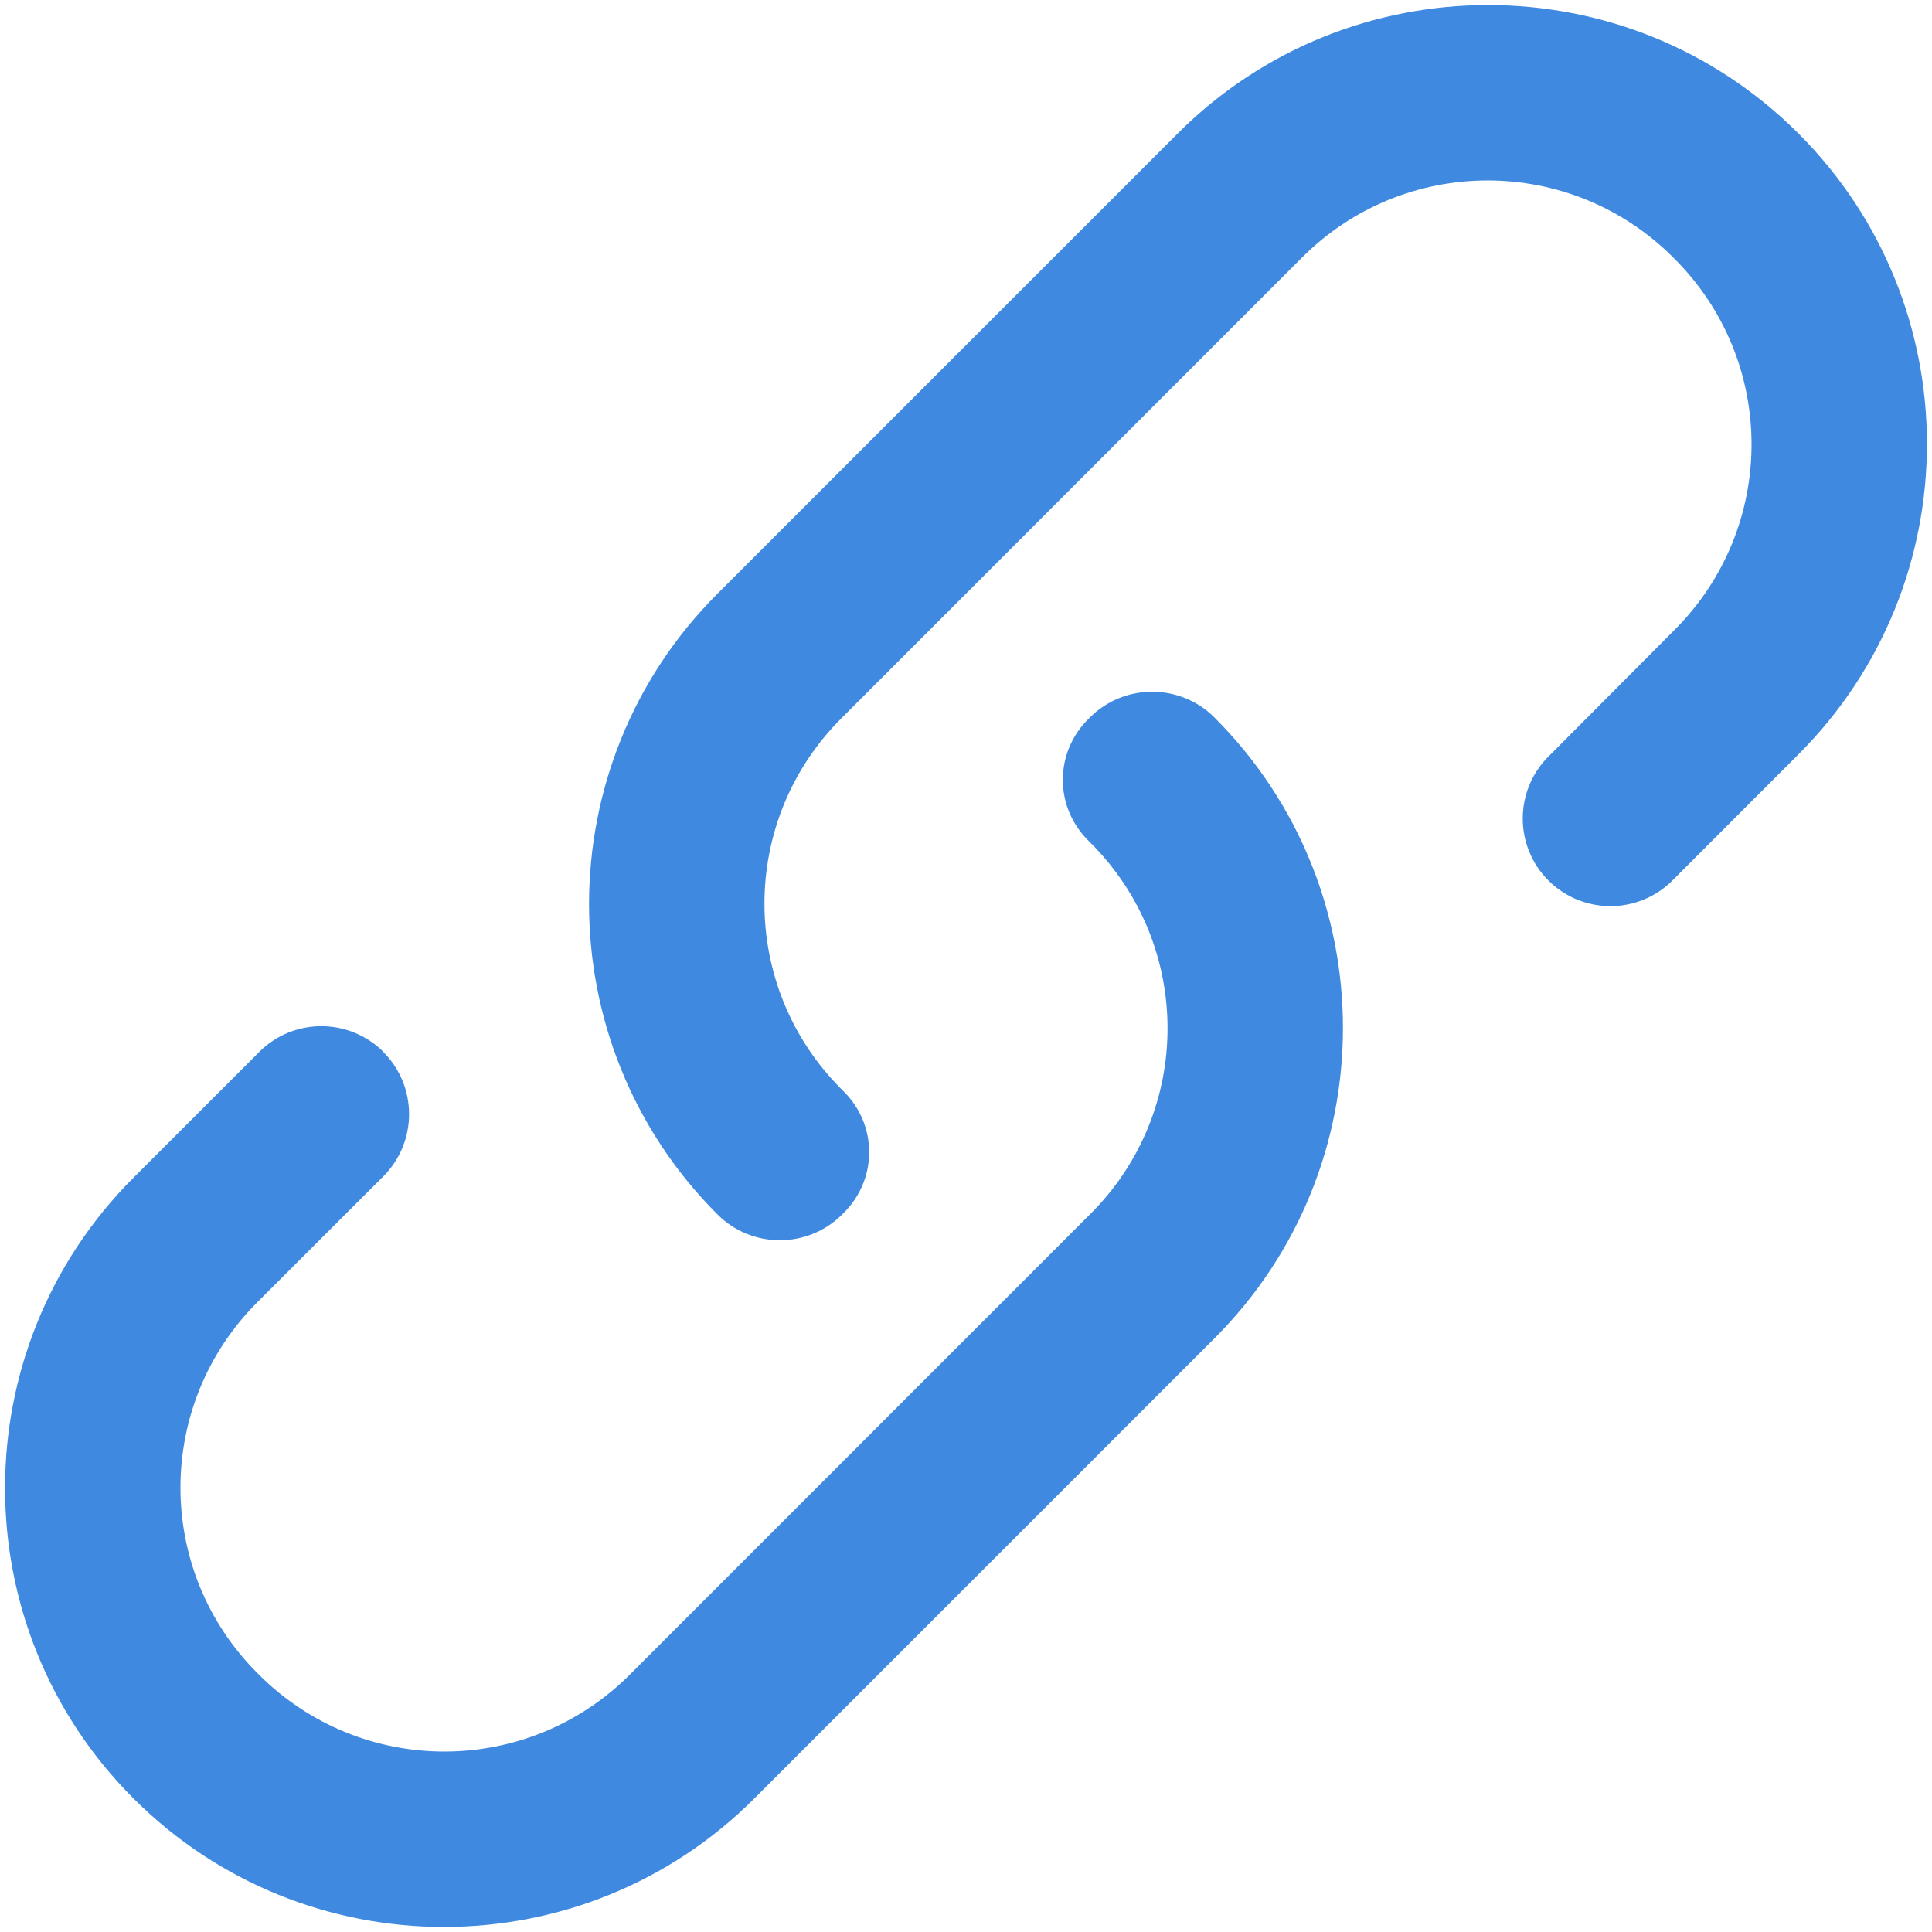
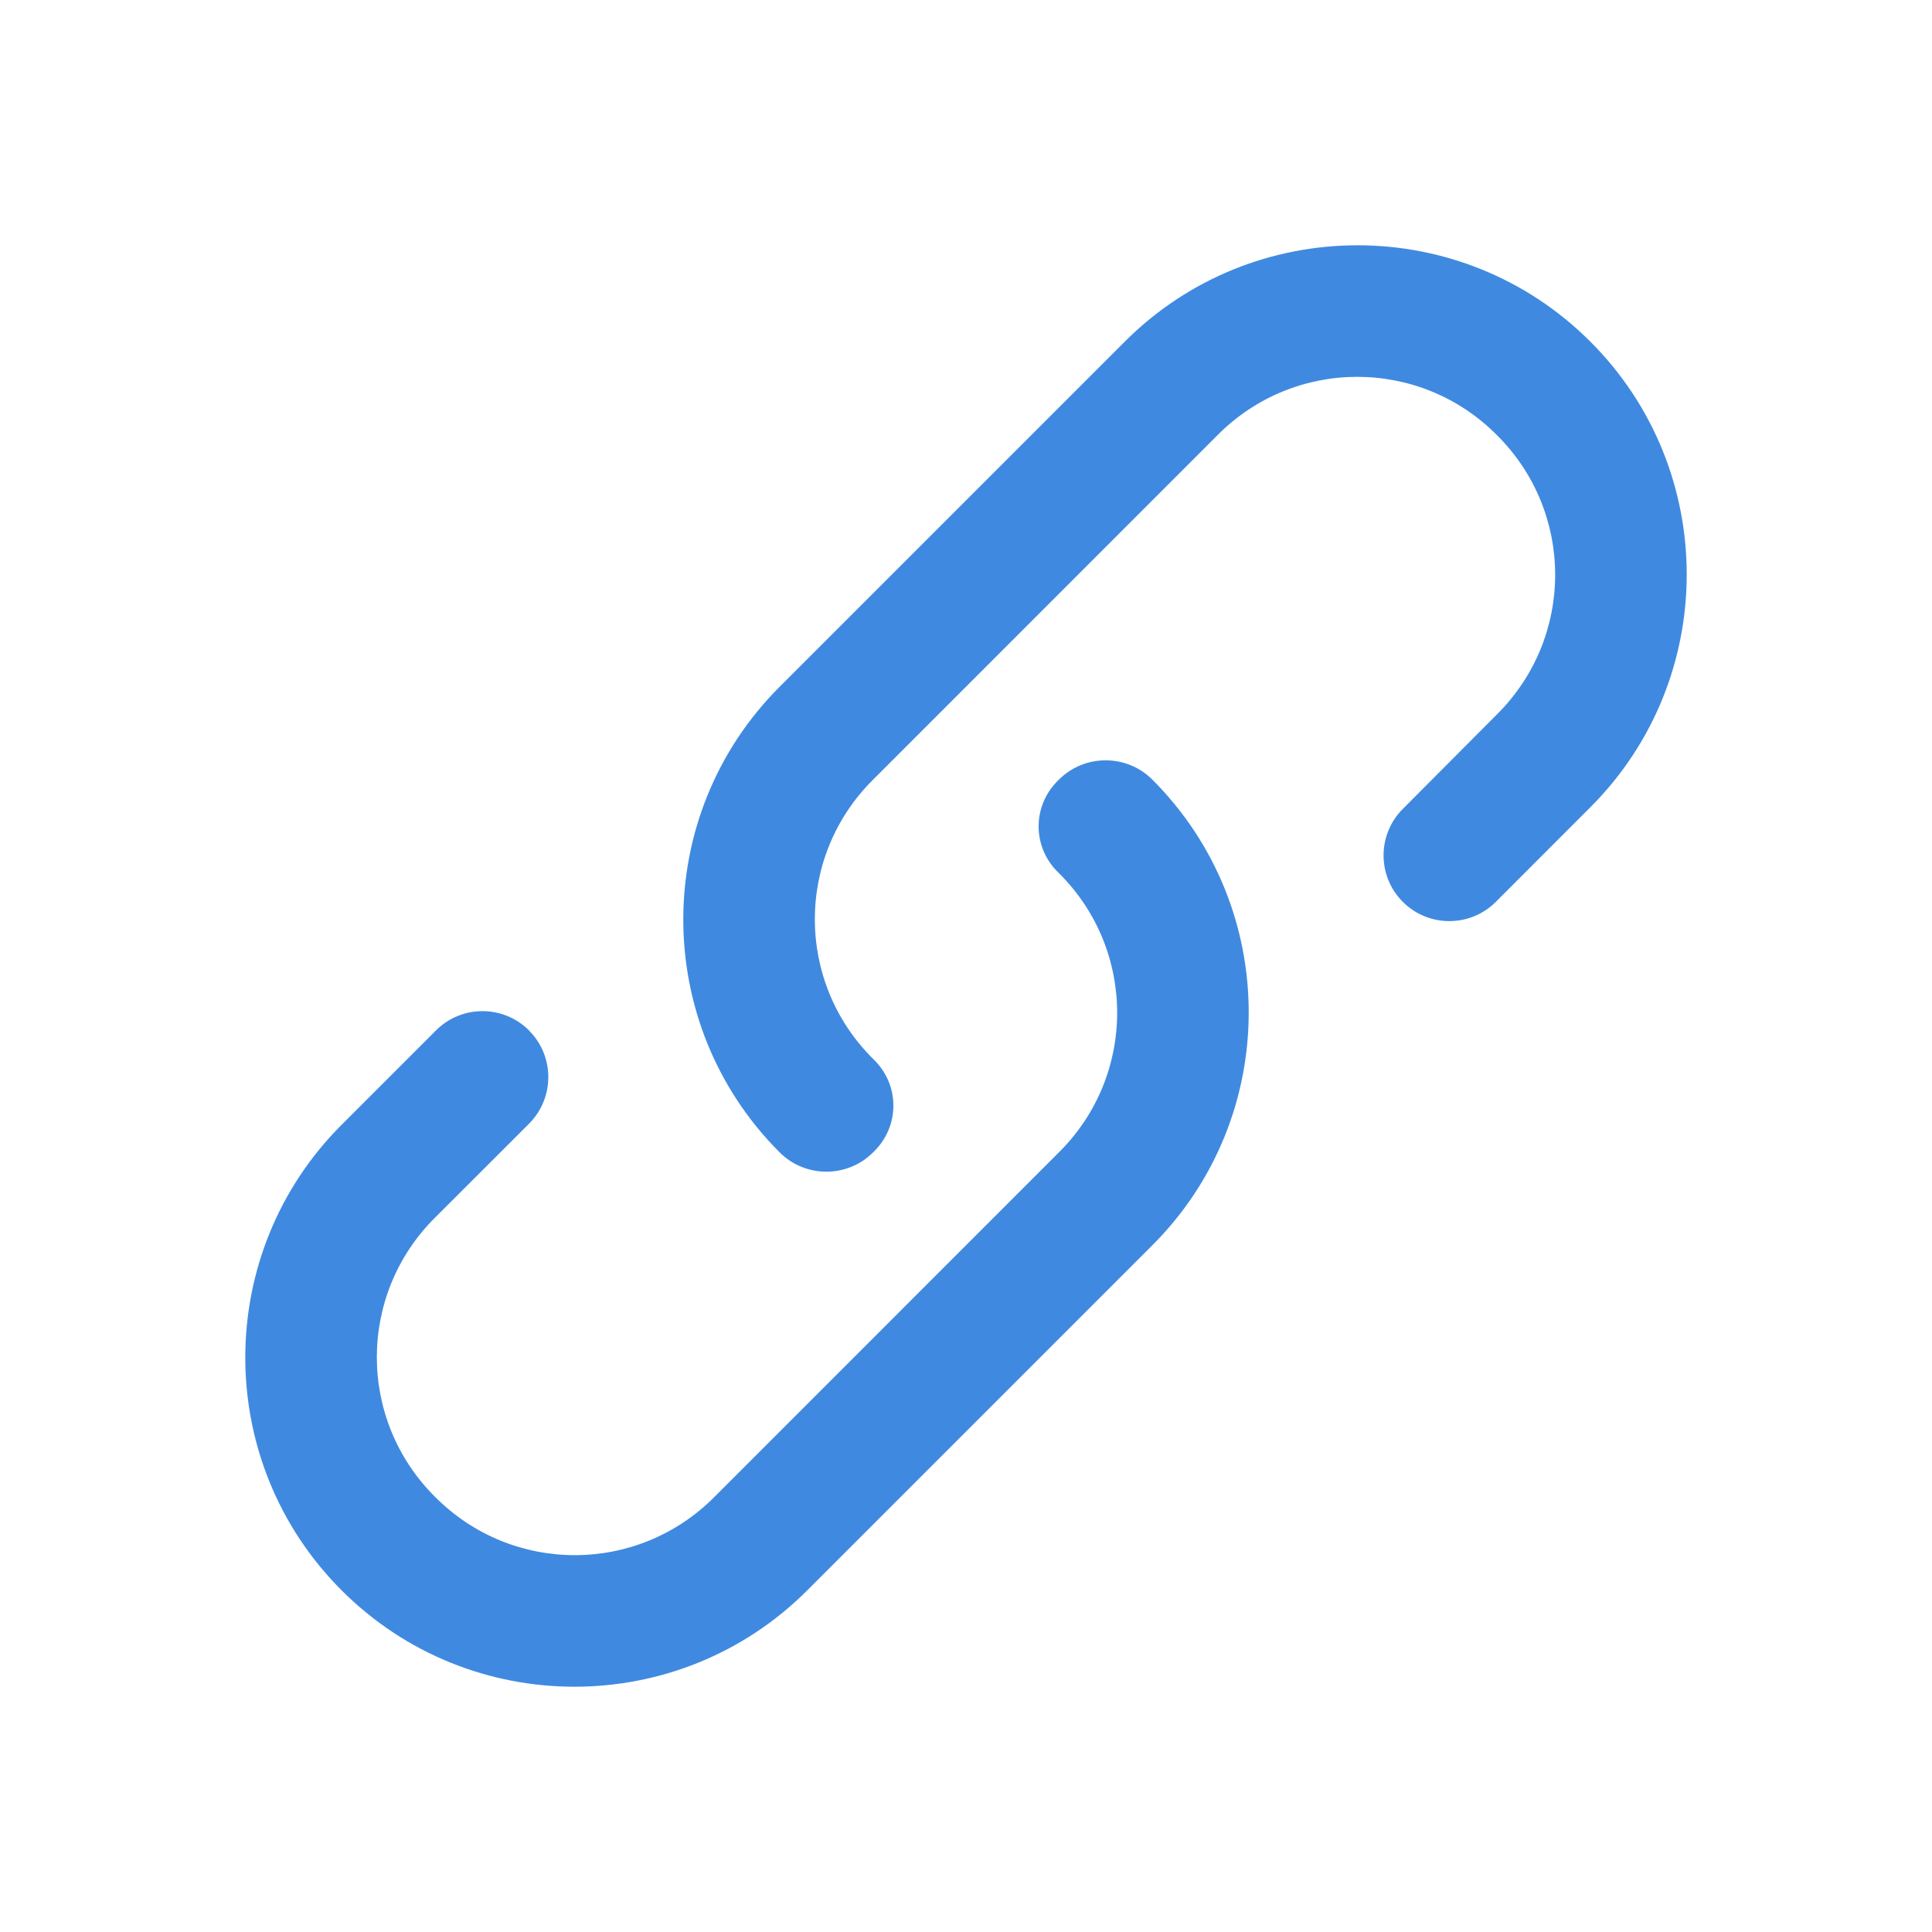
- <svg xmlns="http://www.w3.org/2000/svg" width="18px" height="18px" viewBox="0 0 18 18" version="1.1">
-   <g id="Page-1" stroke="none" stroke-width="1" fill="none" fill-rule="evenodd">
-     <g id="Messages-(Actions---Dialog)" transform="translate(-1163, -607)">
-       <g id="InfoBar" transform="translate(1140, 0)">
-         <g id="Media" transform="translate(20, 466)">
-           <g id="Icons/ic-links" transform="translate(0, 138)">
-             <rect id="Rectangle" x="0" y="0" width="24" height="24" />
-             <g id="chain_outline_28-@-linked" transform="translate(3, 3)" fill="#3F8AE0">
-               <path d="M7.846,11.315 C7.527,11.635 7.004,11.635 6.685,11.315 C5.089,9.72 5.089,7.126 6.685,5.531 L10.972,1.244 C12.567,-0.352 15.161,-0.352 16.756,1.244 C18.352,2.839 18.352,5.433 16.756,7.028 L15.582,8.203 C15.263,8.522 14.746,8.522 14.427,8.204 C14.108,7.886 14.107,7.369 14.425,7.05 L15.595,5.875 C16.56,4.917 16.56,3.363 15.595,2.405 C14.637,1.44 13.083,1.44 12.125,2.405 L7.846,6.685 C6.881,7.642 6.881,9.196 7.846,10.154 C8.182,10.473 8.182,10.996 7.846,11.315 Z M10.154,6.685 C10.473,6.365 10.996,6.365 11.315,6.685 C12.911,8.28 12.911,10.874 11.315,12.469 L7.028,16.756 C5.433,18.352 2.839,18.352 1.244,16.756 C-0.352,15.161 -0.352,12.567 1.244,10.972 L2.415,9.801 C2.734,9.481 3.252,9.481 3.572,9.8 C3.572,9.8 3.572,9.801 3.572,9.801 L3.572,9.802 C3.891,10.121 3.891,10.639 3.572,10.959 L2.405,12.125 C1.44,13.083 1.44,14.637 2.405,15.595 C3.363,16.56 4.917,16.56 5.875,15.595 L10.154,11.315 C11.119,10.358 11.119,8.804 10.154,7.846 C9.818,7.527 9.818,7.004 10.154,6.685 Z" id="Shape" />
-             </g>
-           </g>
-         </g>
+ <svg xmlns="http://www.w3.org/2000/svg" width="24px" height="24px" viewBox="0 0 24 24" version="1.1">
+   <g id="Icons/ic-links" stroke="none" stroke-width="1" fill="none" fill-rule="evenodd">
+     <g>
+       <rect id="Rectangle" x="0" y="0" width="24" height="24" />
+       <g id="chain_outline_28-@-linked" transform="translate(3, 3)" fill="#3F8AE0">
+         <path d="M7.846,11.315 C7.527,11.635 7.004,11.635 6.685,11.315 C5.089,9.72 5.089,7.126 6.685,5.531 L10.972,1.244 C12.567,-0.352 15.161,-0.352 16.756,1.244 C18.352,2.839 18.352,5.433 16.756,7.028 L15.582,8.203 C15.263,8.522 14.746,8.522 14.427,8.204 C14.108,7.886 14.107,7.369 14.425,7.05 L15.595,5.875 C16.56,4.917 16.56,3.363 15.595,2.405 C14.637,1.44 13.083,1.44 12.125,2.405 L7.846,6.685 C6.881,7.642 6.881,9.196 7.846,10.154 C8.182,10.473 8.182,10.996 7.846,11.315 Z M10.154,6.685 C10.473,6.365 10.996,6.365 11.315,6.685 C12.911,8.28 12.911,10.874 11.315,12.469 L7.028,16.756 C5.433,18.352 2.839,18.352 1.244,16.756 C-0.352,15.161 -0.352,12.567 1.244,10.972 L2.415,9.801 C2.734,9.481 3.252,9.481 3.572,9.8 C3.572,9.8 3.572,9.801 3.572,9.801 L3.572,9.802 C3.891,10.121 3.891,10.639 3.572,10.959 L2.405,12.125 C1.44,13.083 1.44,14.637 2.405,15.595 C3.363,16.56 4.917,16.56 5.875,15.595 L10.154,11.315 C11.119,10.358 11.119,8.804 10.154,7.846 C9.818,7.527 9.818,7.004 10.154,6.685 Z" id="Shape" />
      </g>
    </g>
  </g>
</svg>
